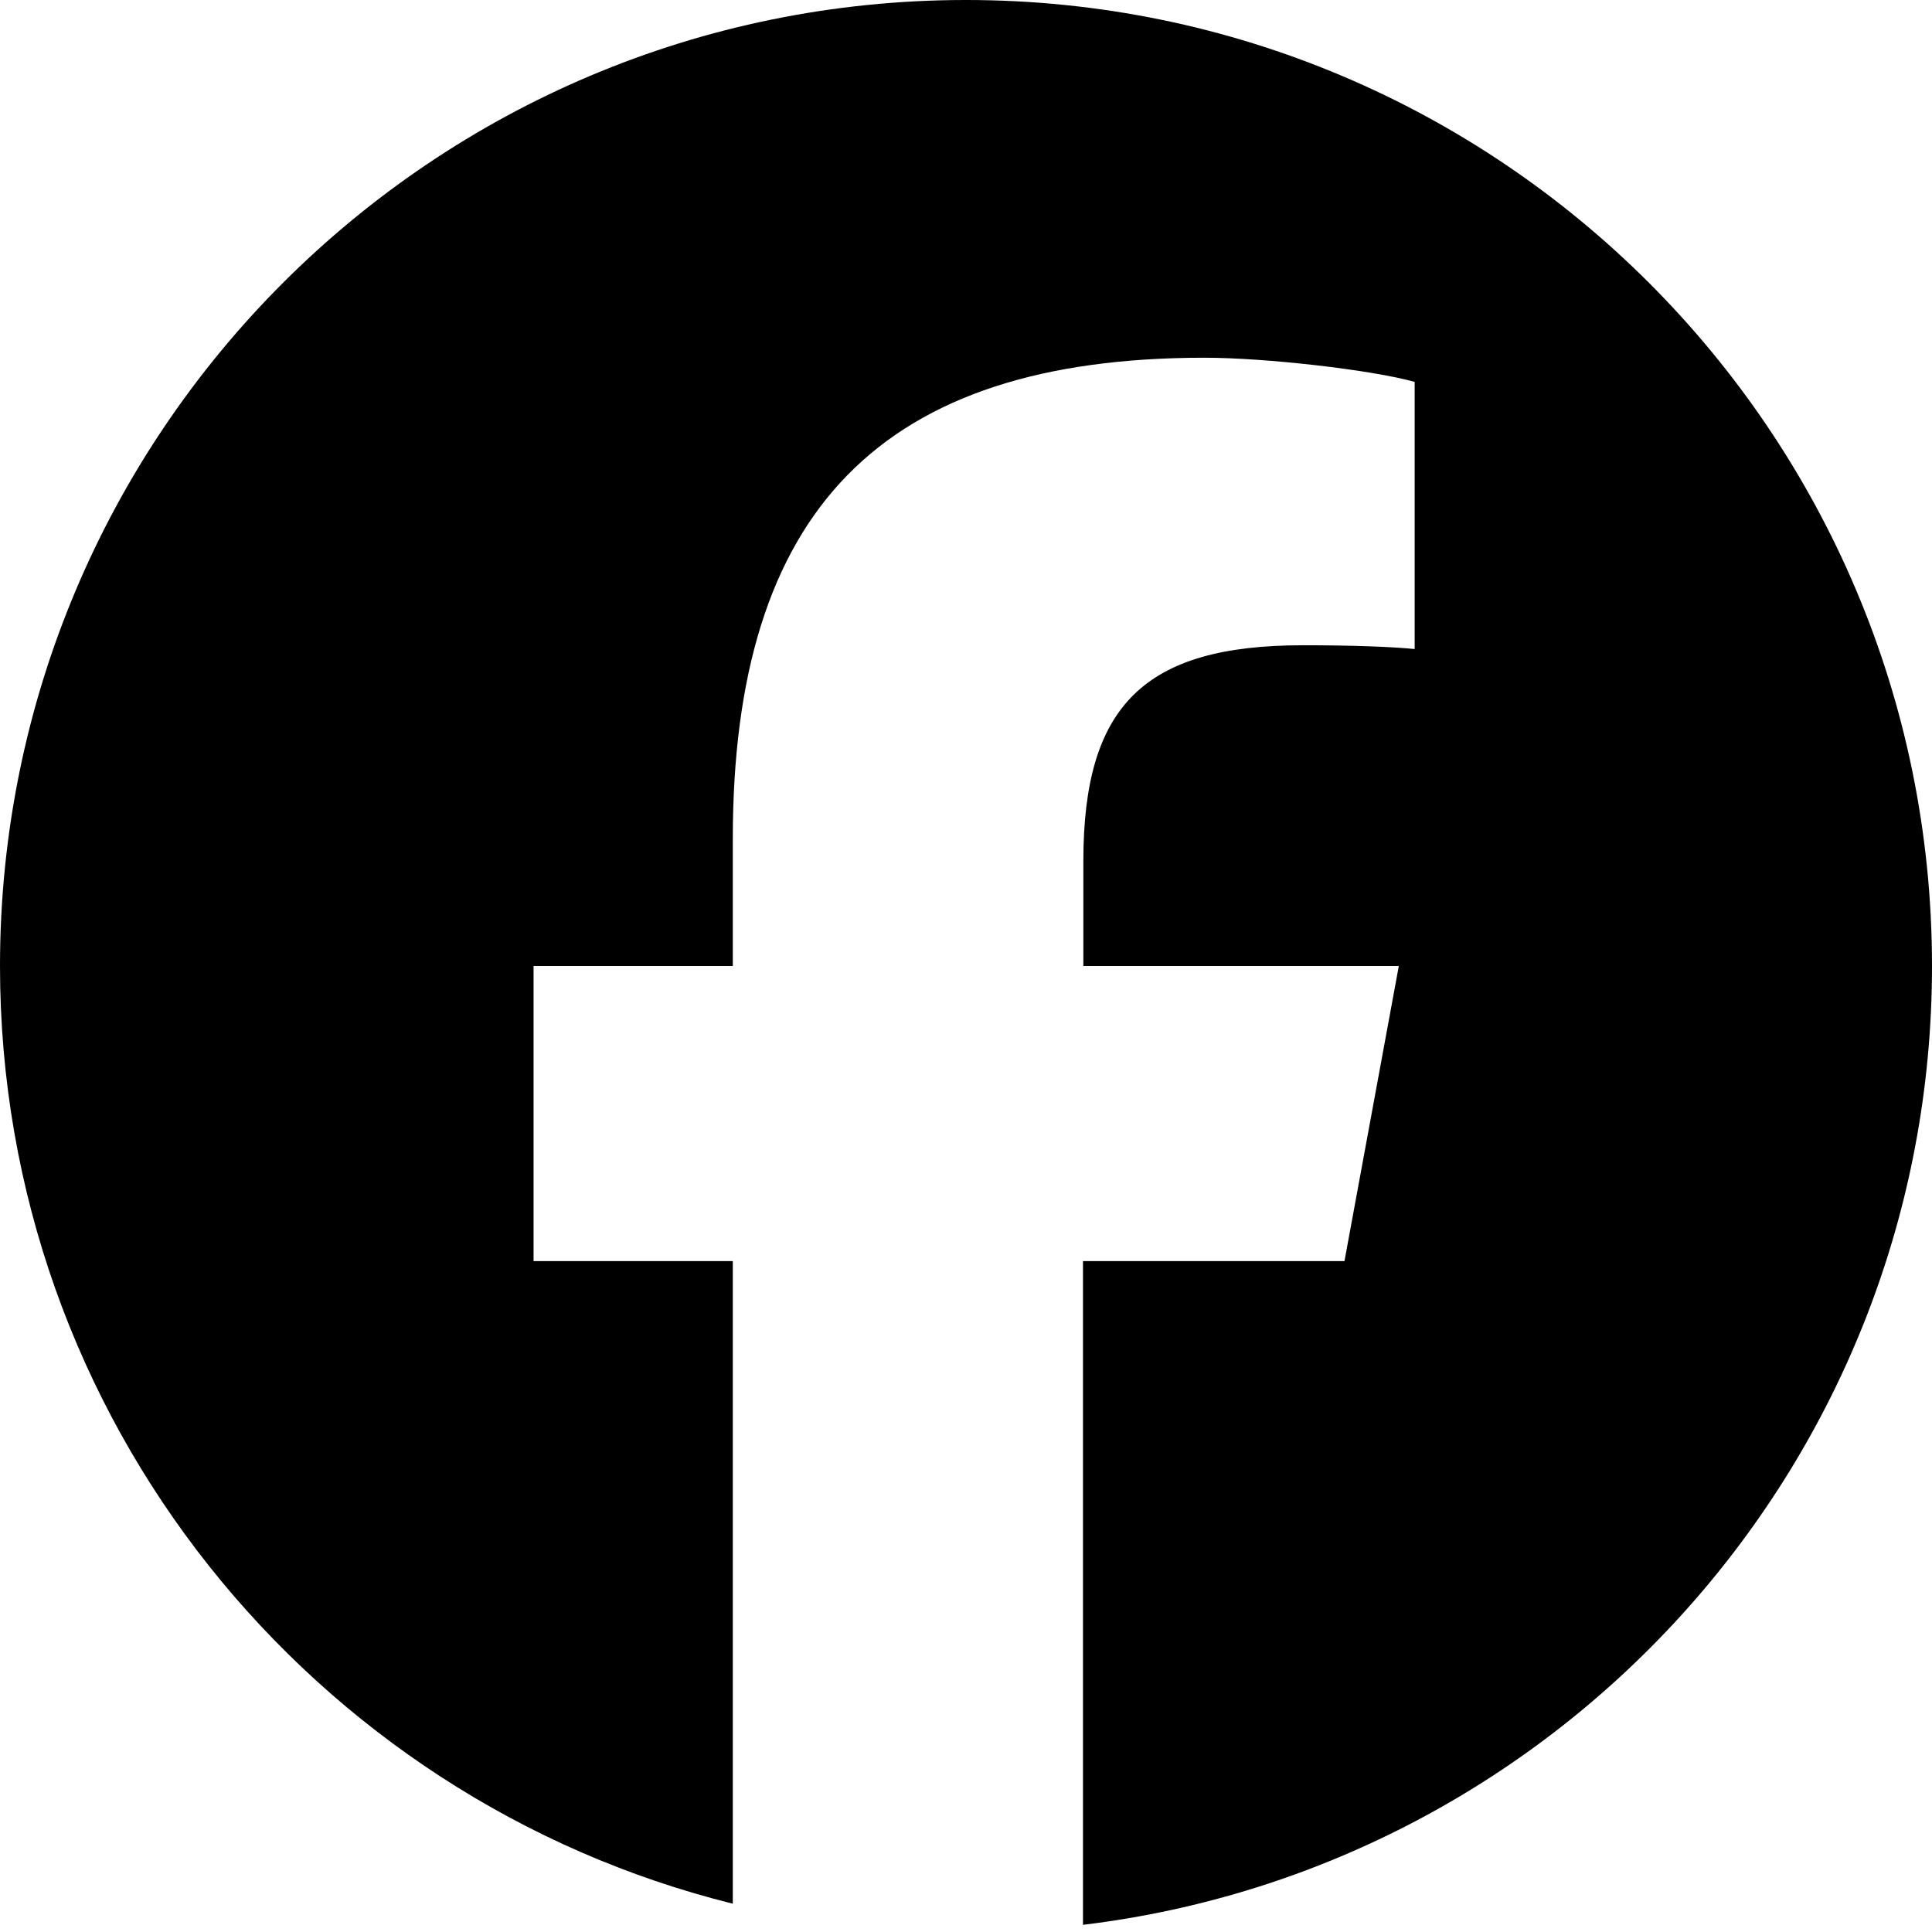
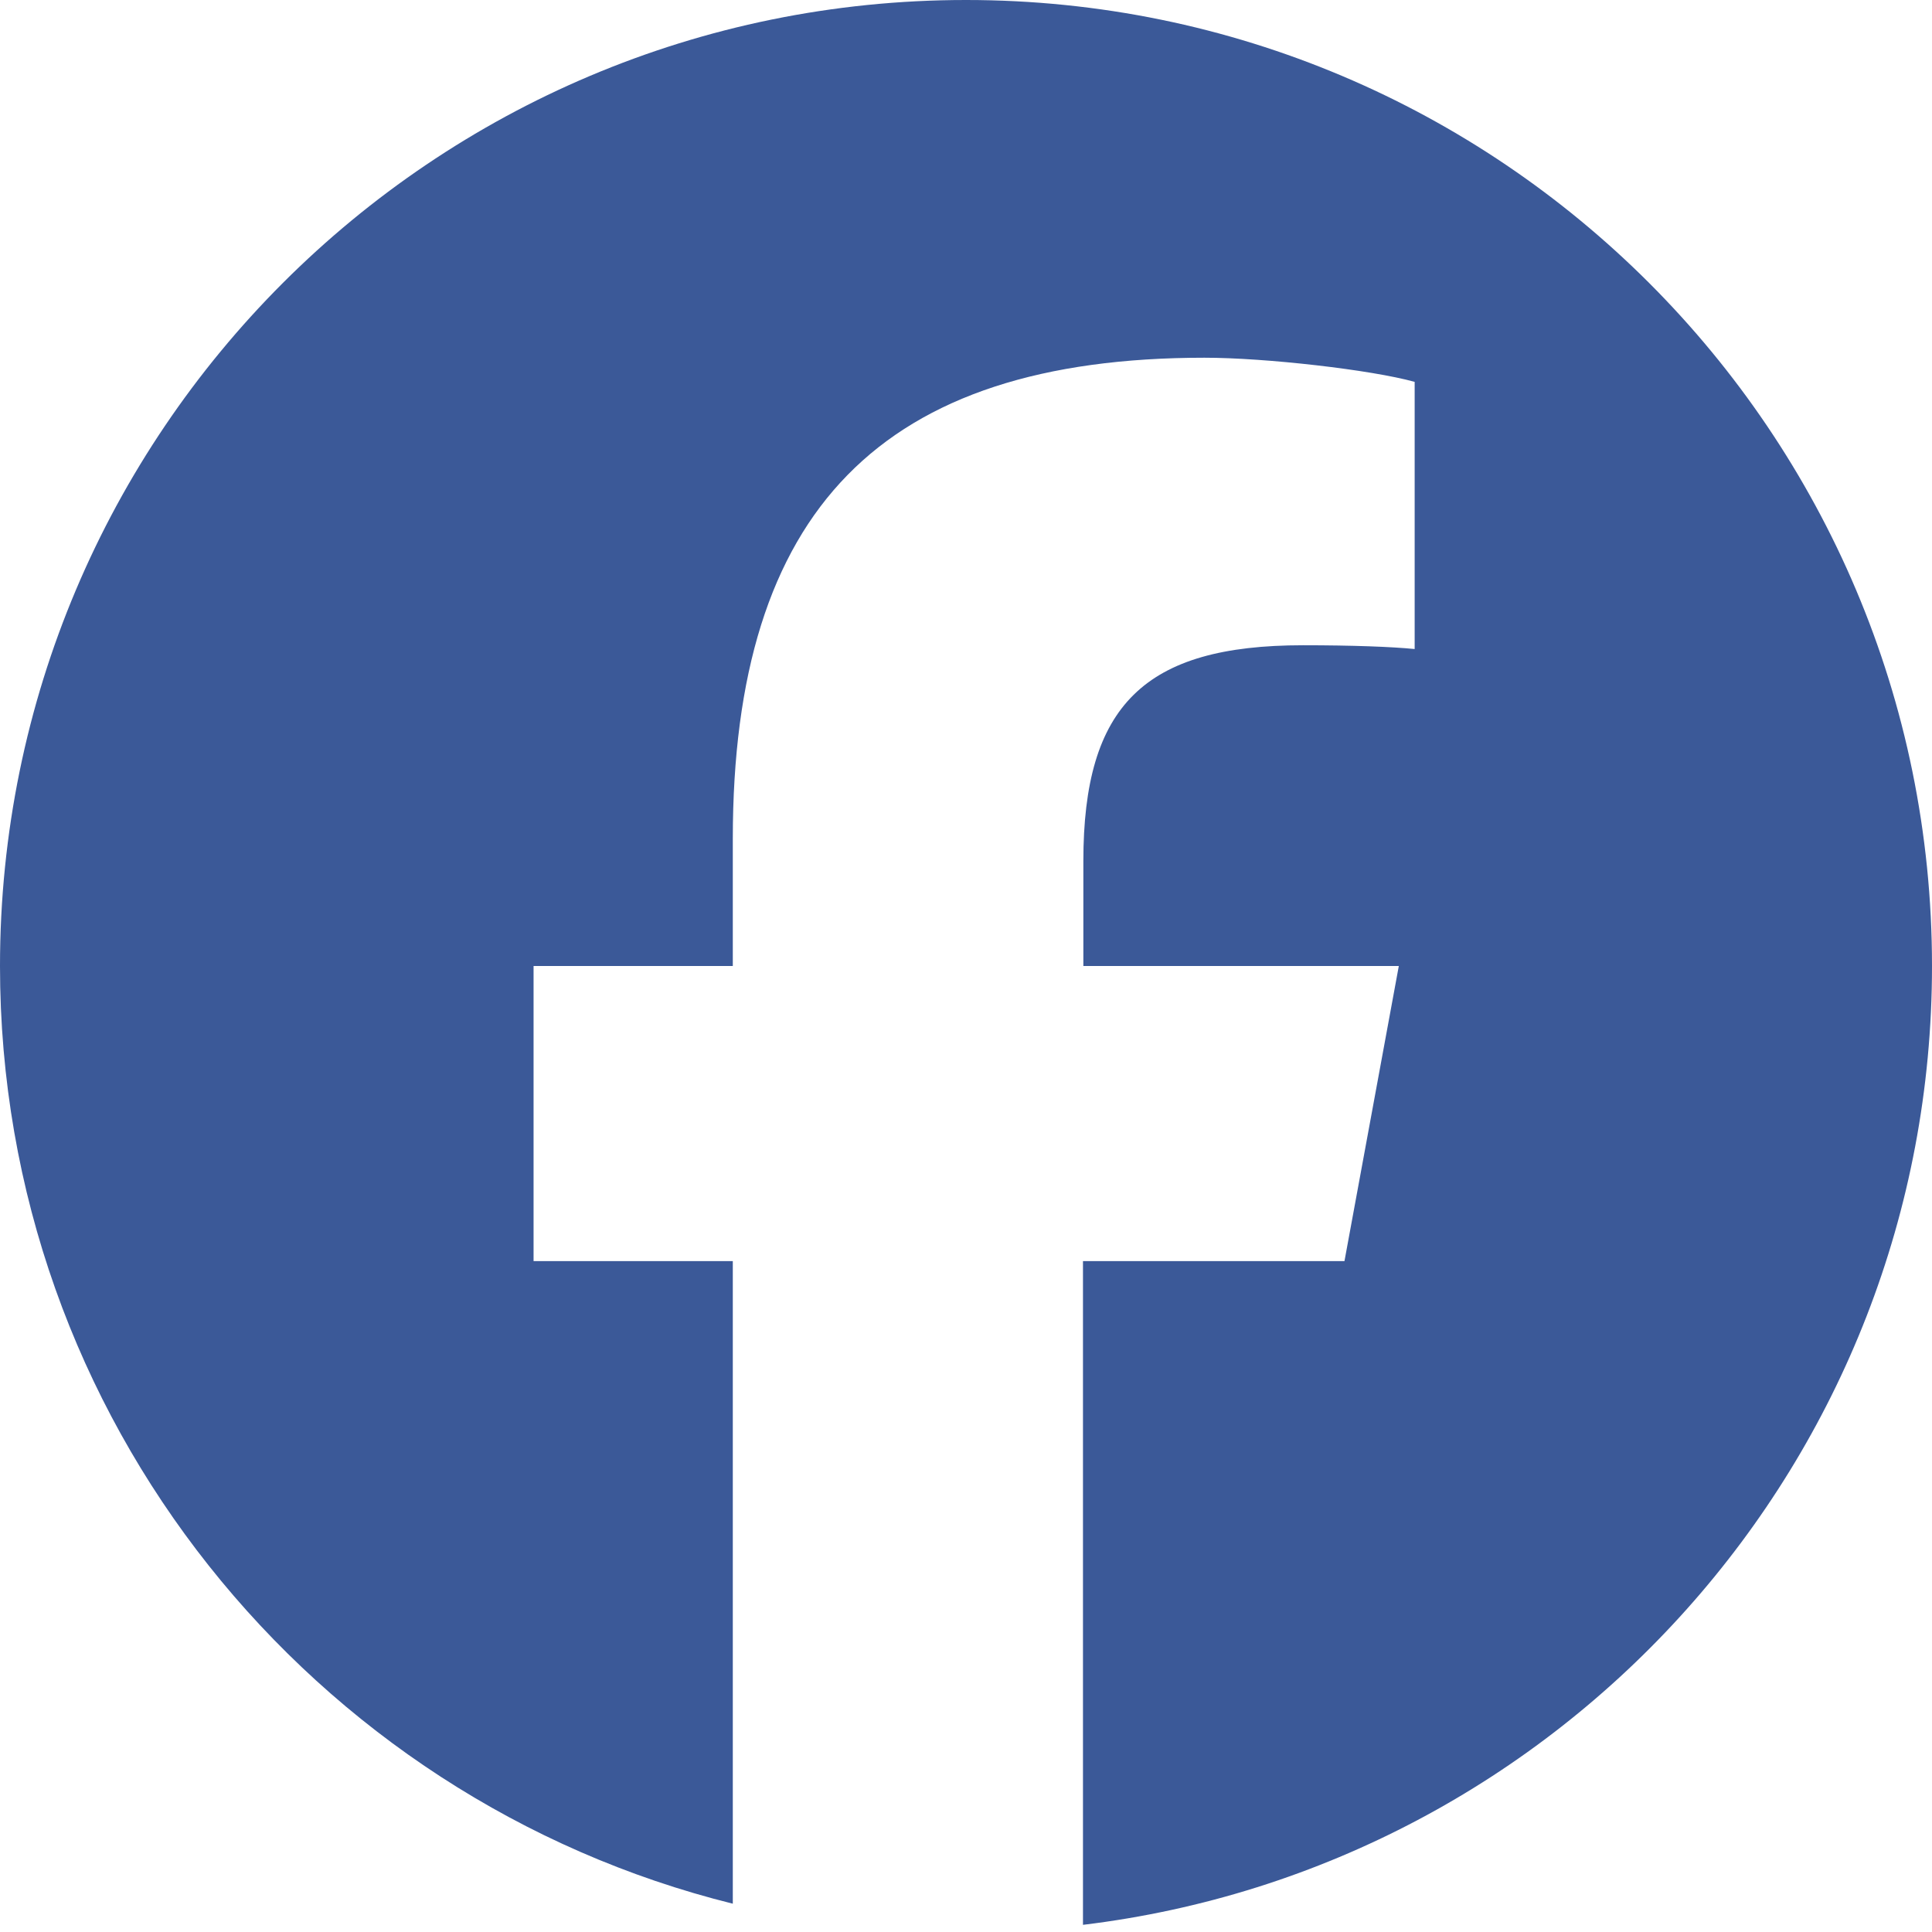
<svg xmlns="http://www.w3.org/2000/svg" viewBox="0 0 512 512">
-   <path d="M512 256C512 114.6 397.4 0 256 0S0 114.6 0 256C0 376 82.7 476.8 194.2 504.5V334.2H141.4V256h52.8V222.3c0-87.1 39.4-127.5 125-127.5c16.2 0 44.2 3.2 55.7 6.4V172c-6-.6-16.5-1-29.6-1c-42 0-58.2 15.9-58.2 57.2V256h83.6l-14.4 78.2H287V510.1C413.8 494.8 512 386.9 512 256h0z" />
+   <path fill="#3b5998" d="M512 256C512 114.6 397.4 0 256 0S0 114.6 0 256C0 376 82.7 476.8 194.2 504.5V334.2H141.4V256h52.8V222.3c0-87.1 39.4-127.5 125-127.5c16.2 0 44.2 3.2 55.7 6.4V172c-6-.6-16.5-1-29.6-1c-42 0-58.2 15.9-58.2 57.2V256h83.6l-14.4 78.2H287V510.1C413.8 494.8 512 386.9 512 256h0z" />
</svg>
